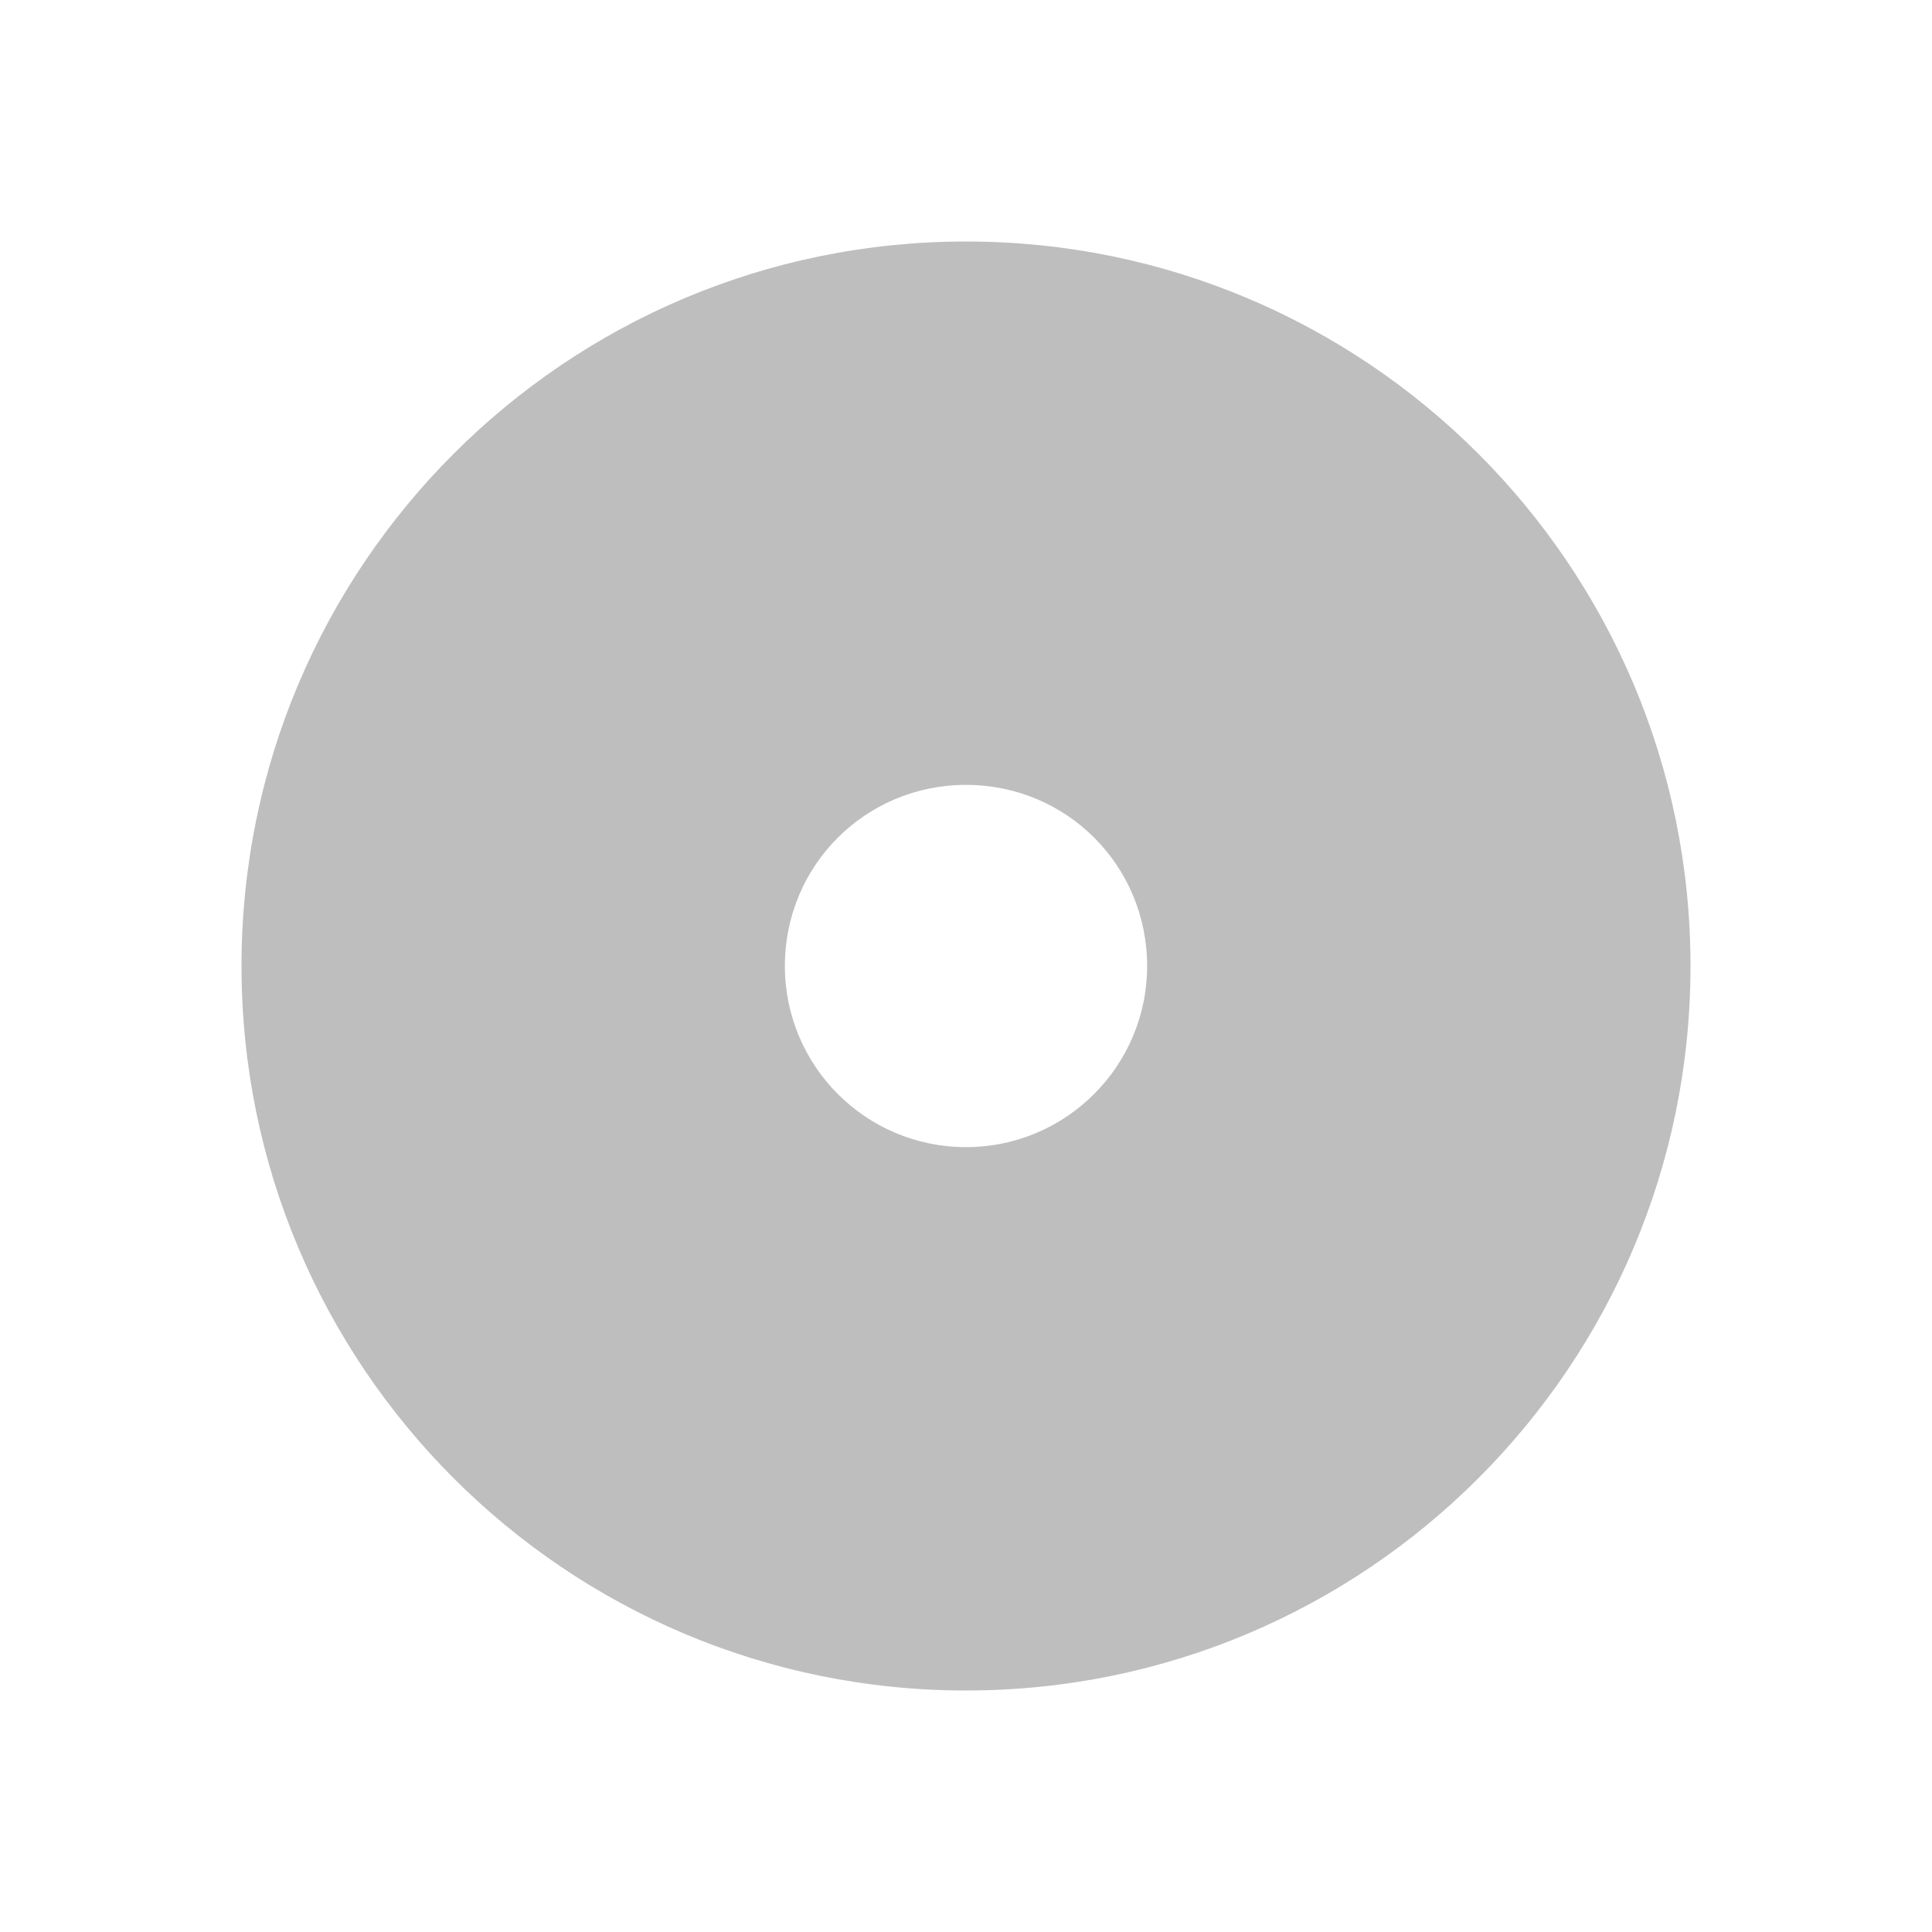
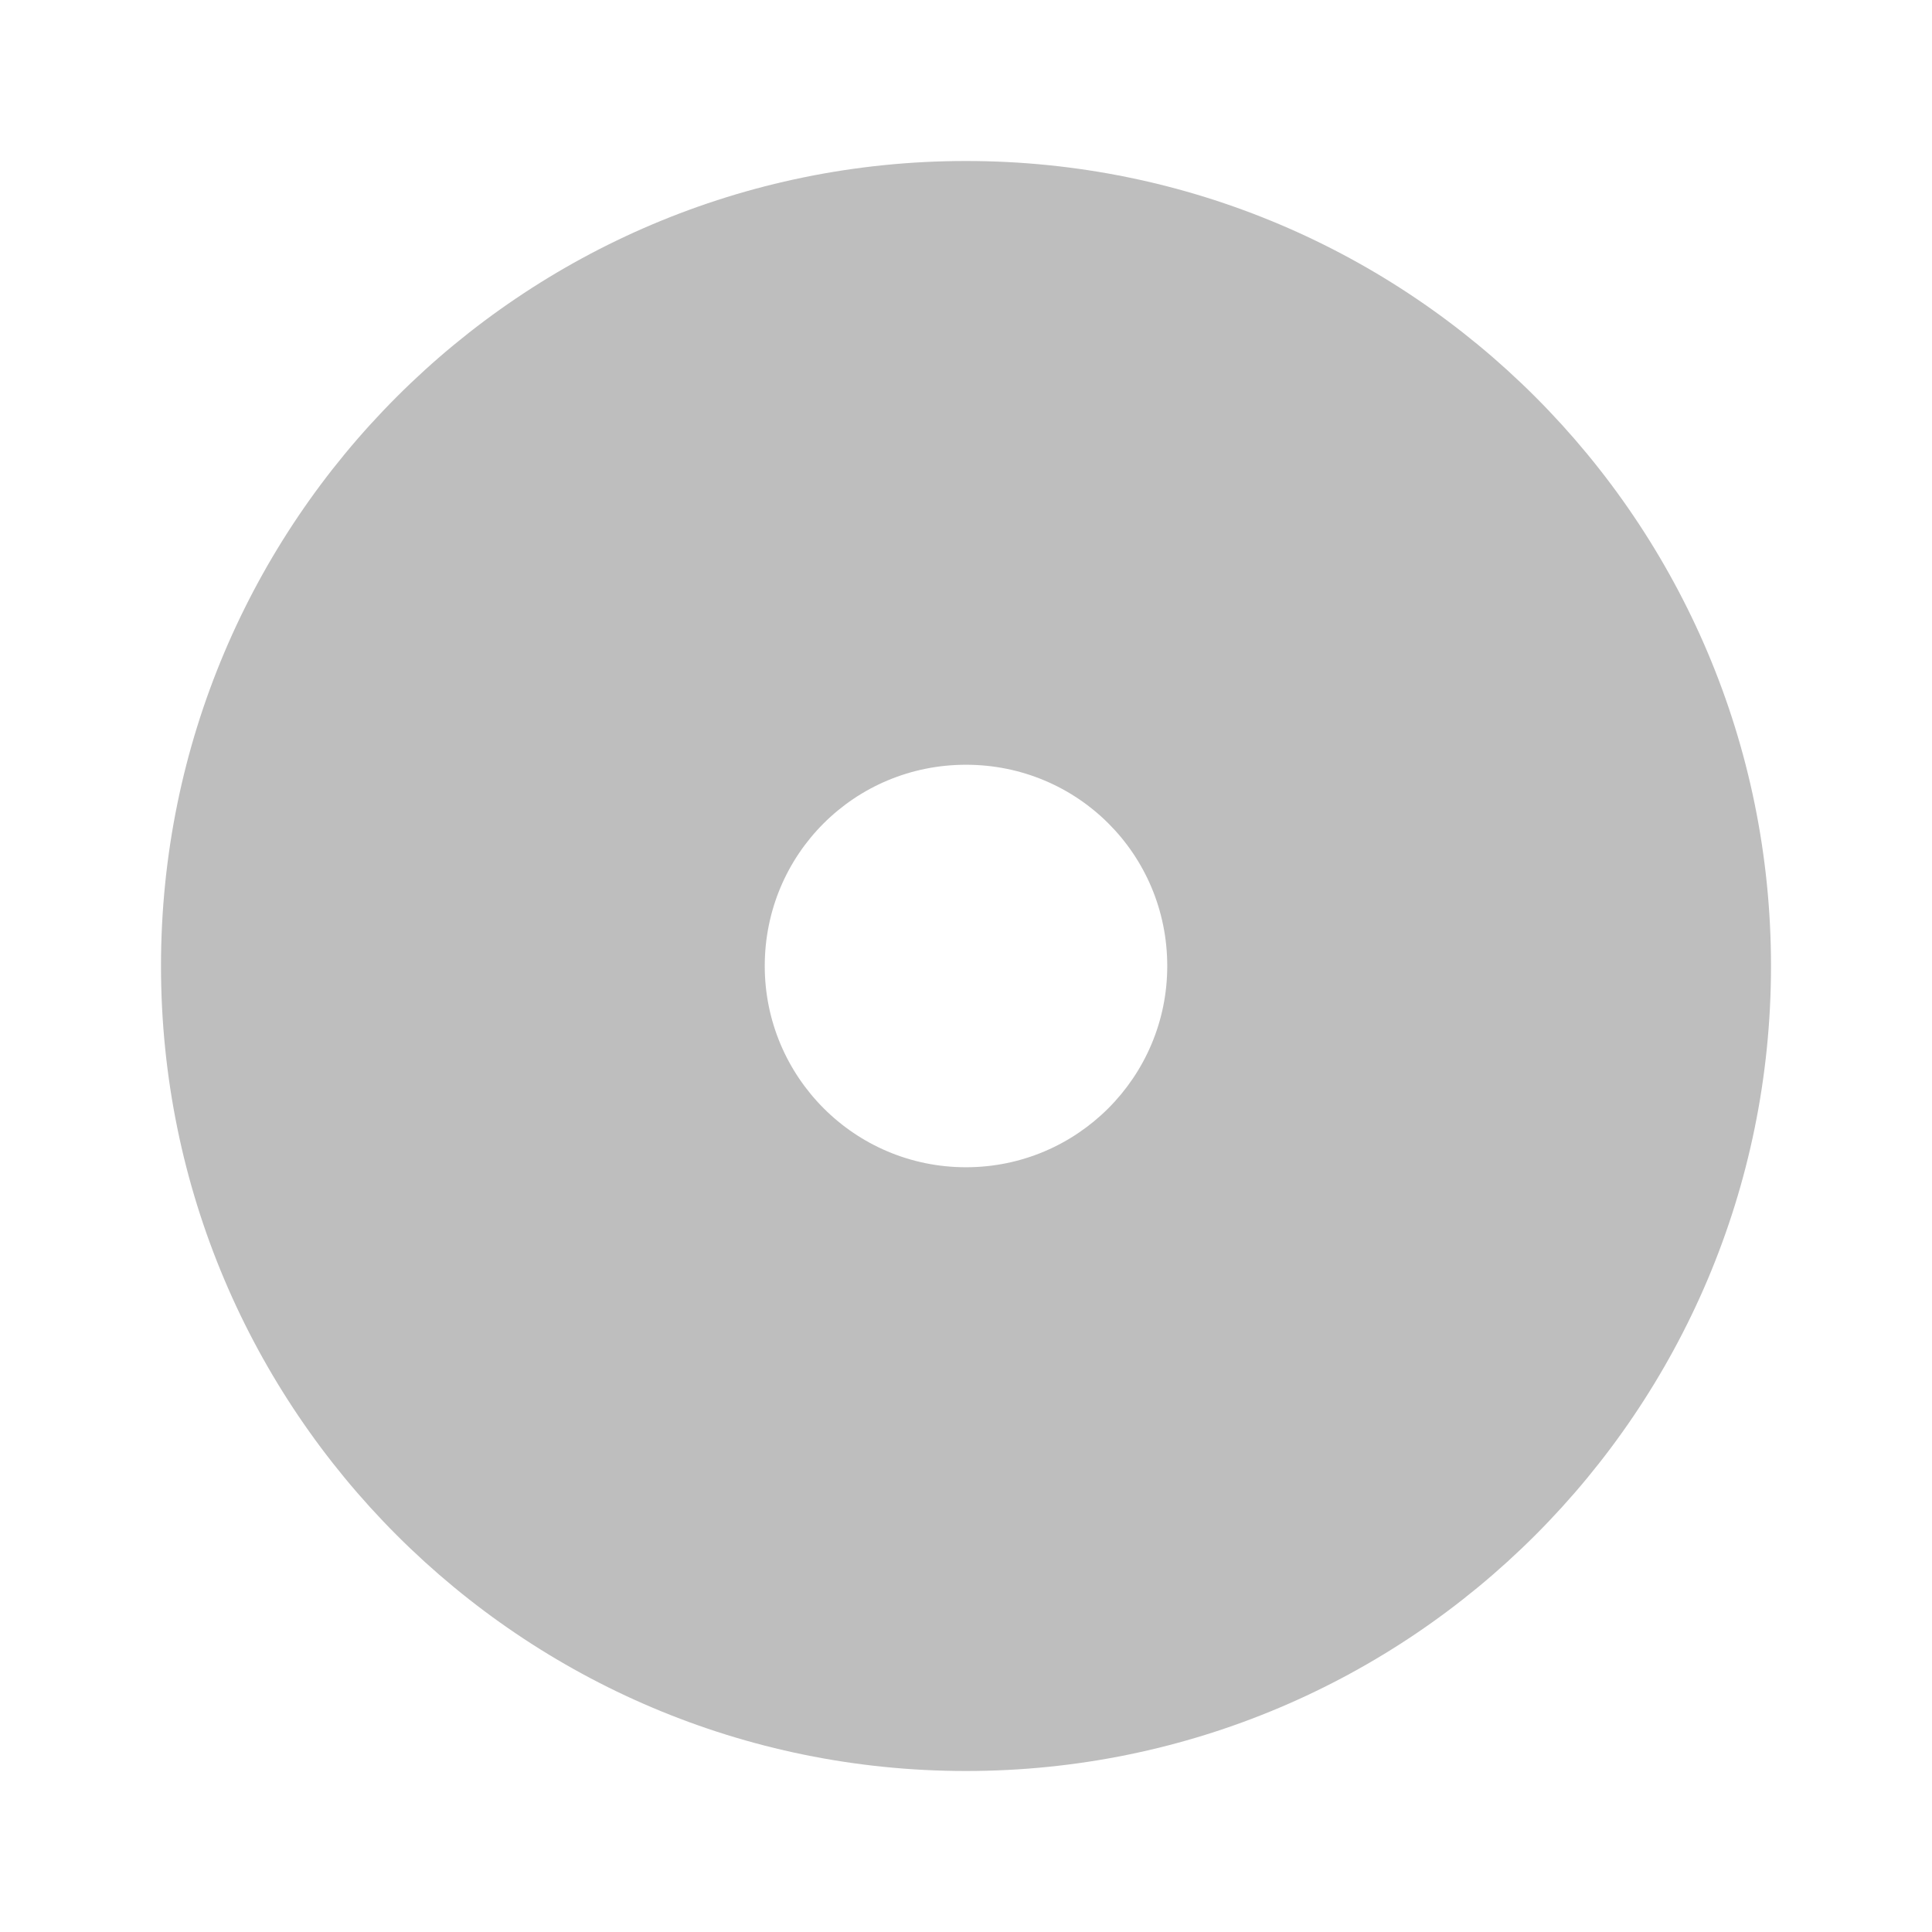
<svg xmlns="http://www.w3.org/2000/svg" height="24" viewBox="0 0 24 24" width="24">
-   <path d="m12 14.25c-1.249 0-2.25-1.012-2.25-2.25 0-1.249 1.001-2.25 2.25-2.25s2.25 1.001 2.25 2.25a2.25 2.25 0 0 1 -2.25 2.25m0-11.25a9 9 0 0 0 -9 9 9 9 0 0 0 9 9 9 9 0 0 0 9-9 9 9 0 0 0 -9-9z" fill="#bebebe" stroke-width=".818" />
+   <path d="m12 14.5c-1.387 0-2.5-1.125-2.5-2.5 0-1.387 1.113-2.5 2.5-2.5s2.5 1.113 2.5 2.5a2.5 2.5 0 0 1 -2.5 2.5m0-12.5a10 10 0 0 0 -10 10 10 10 0 0 0 10 10 10 10 0 0 0 10-10 10 10 0 0 0 -10-10z" fill="#bebebe" stroke-width=".909" />
</svg>
